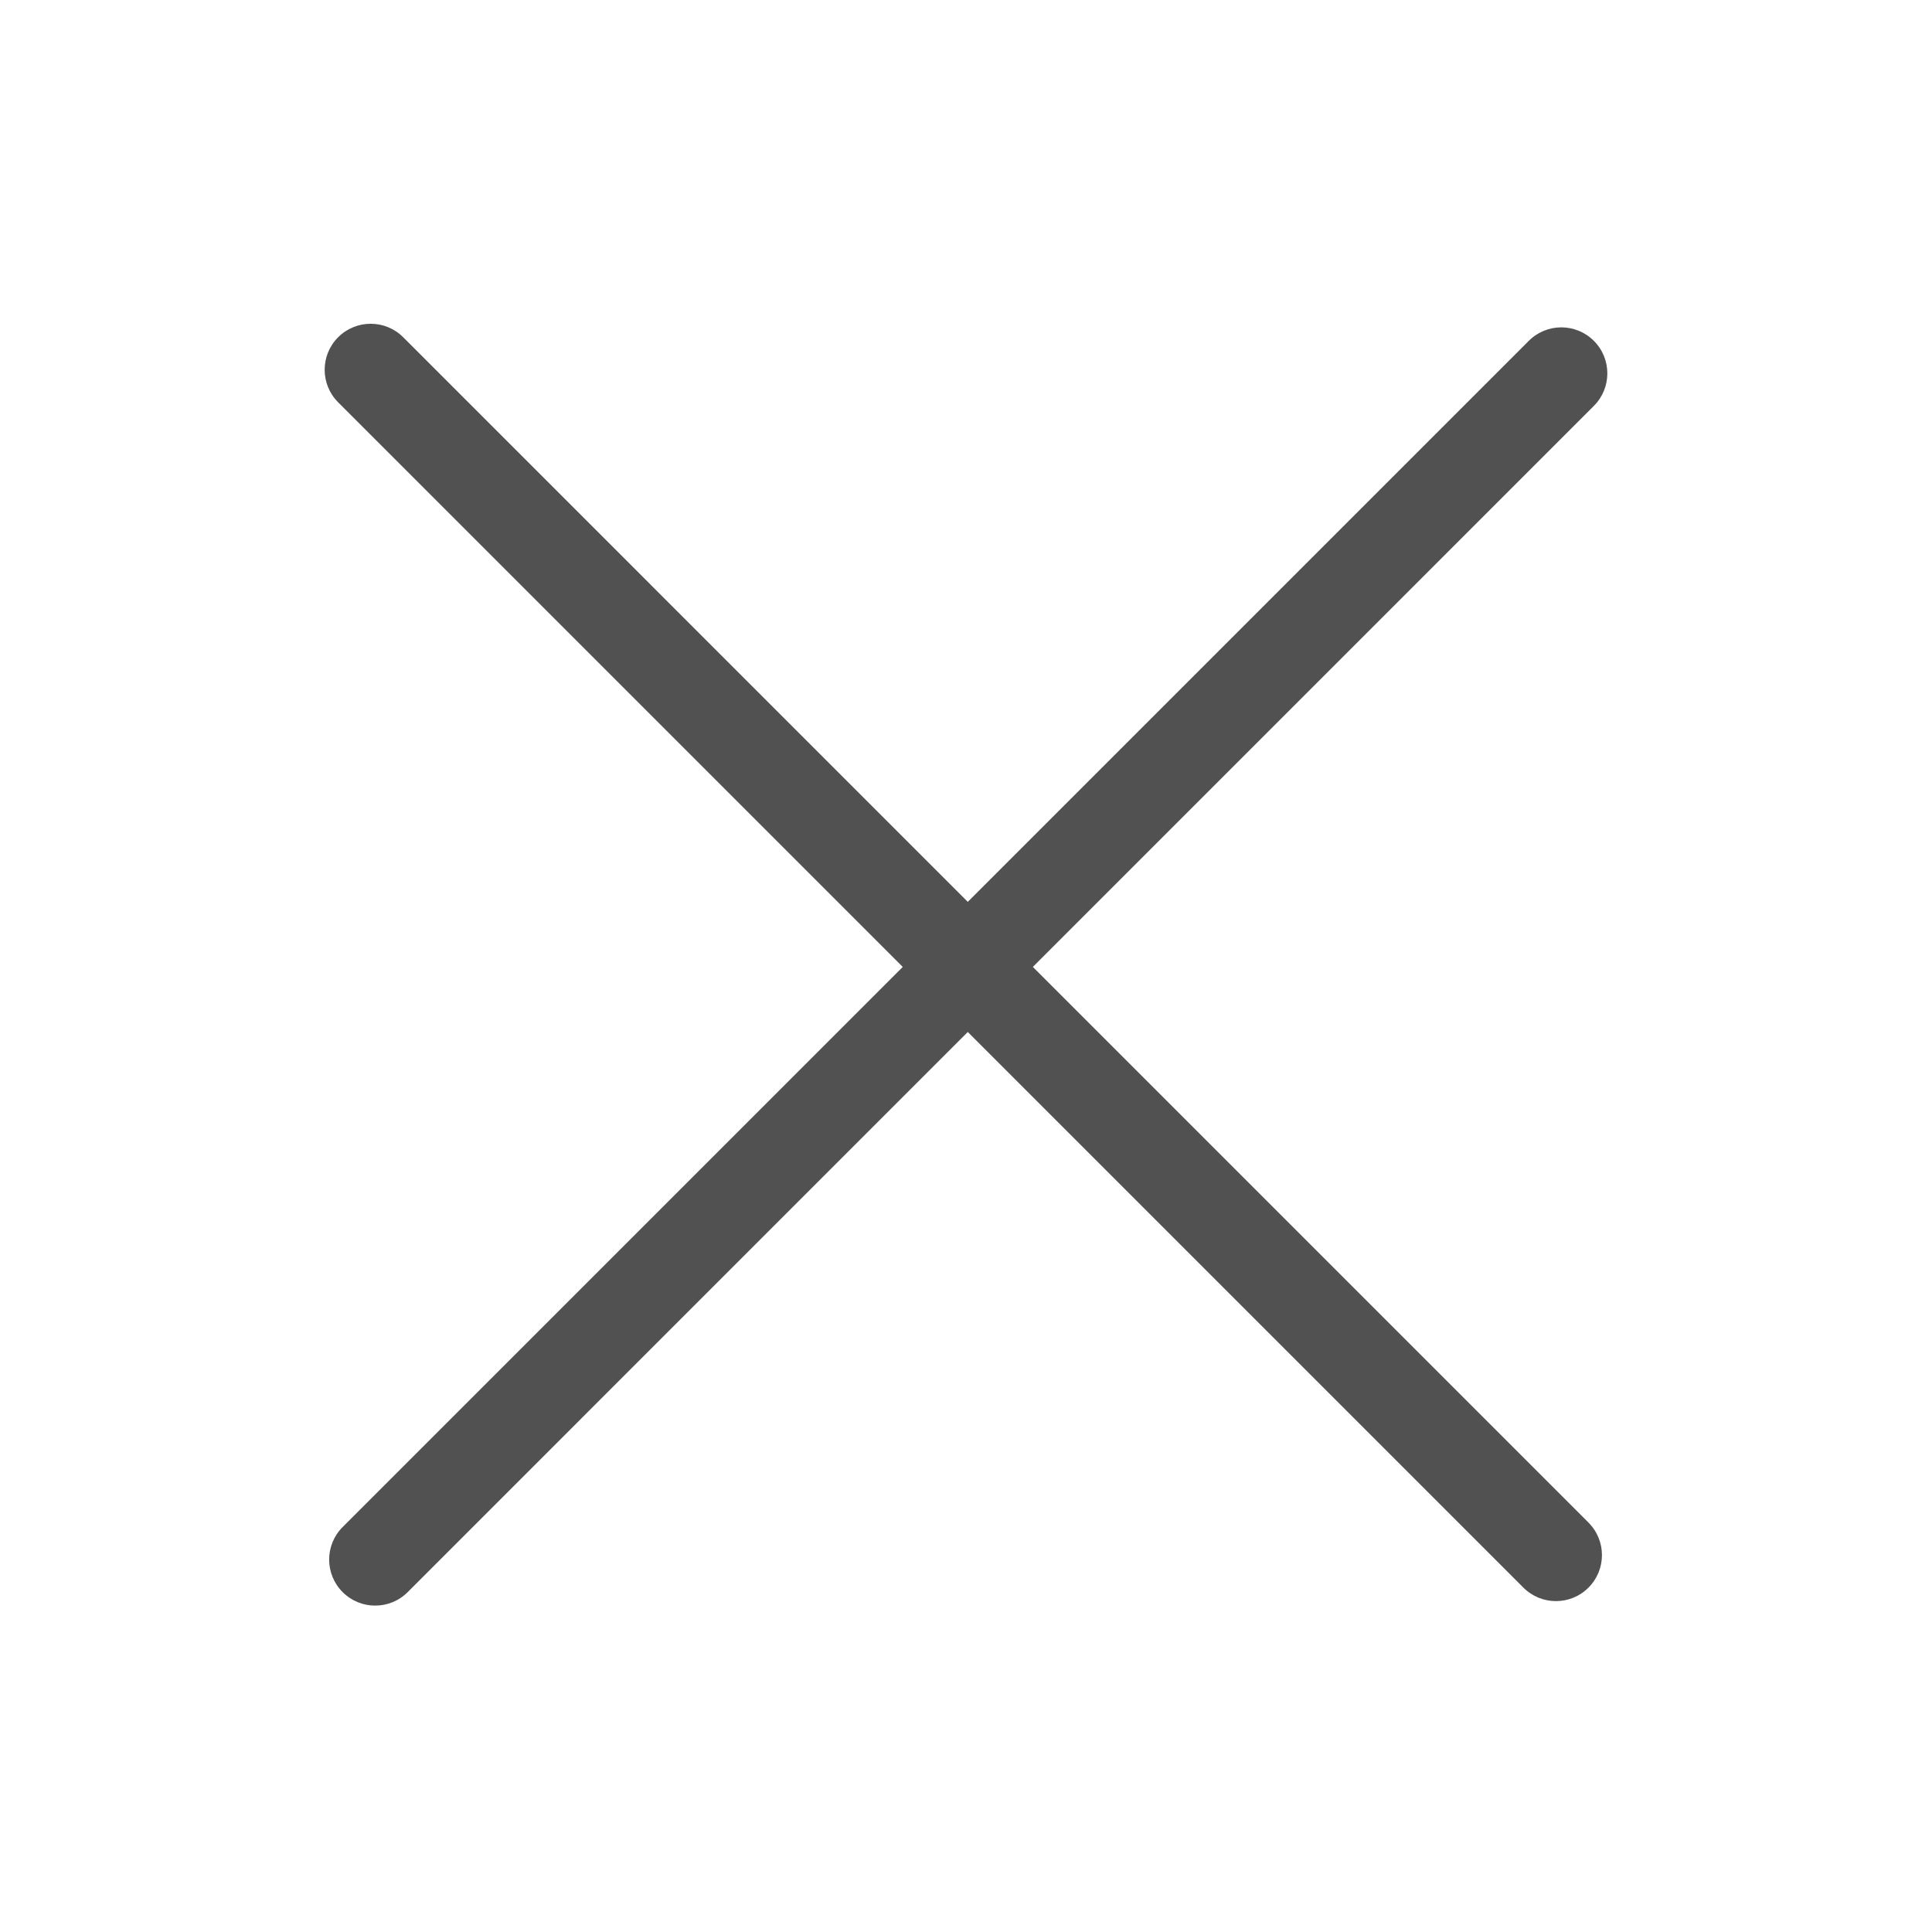
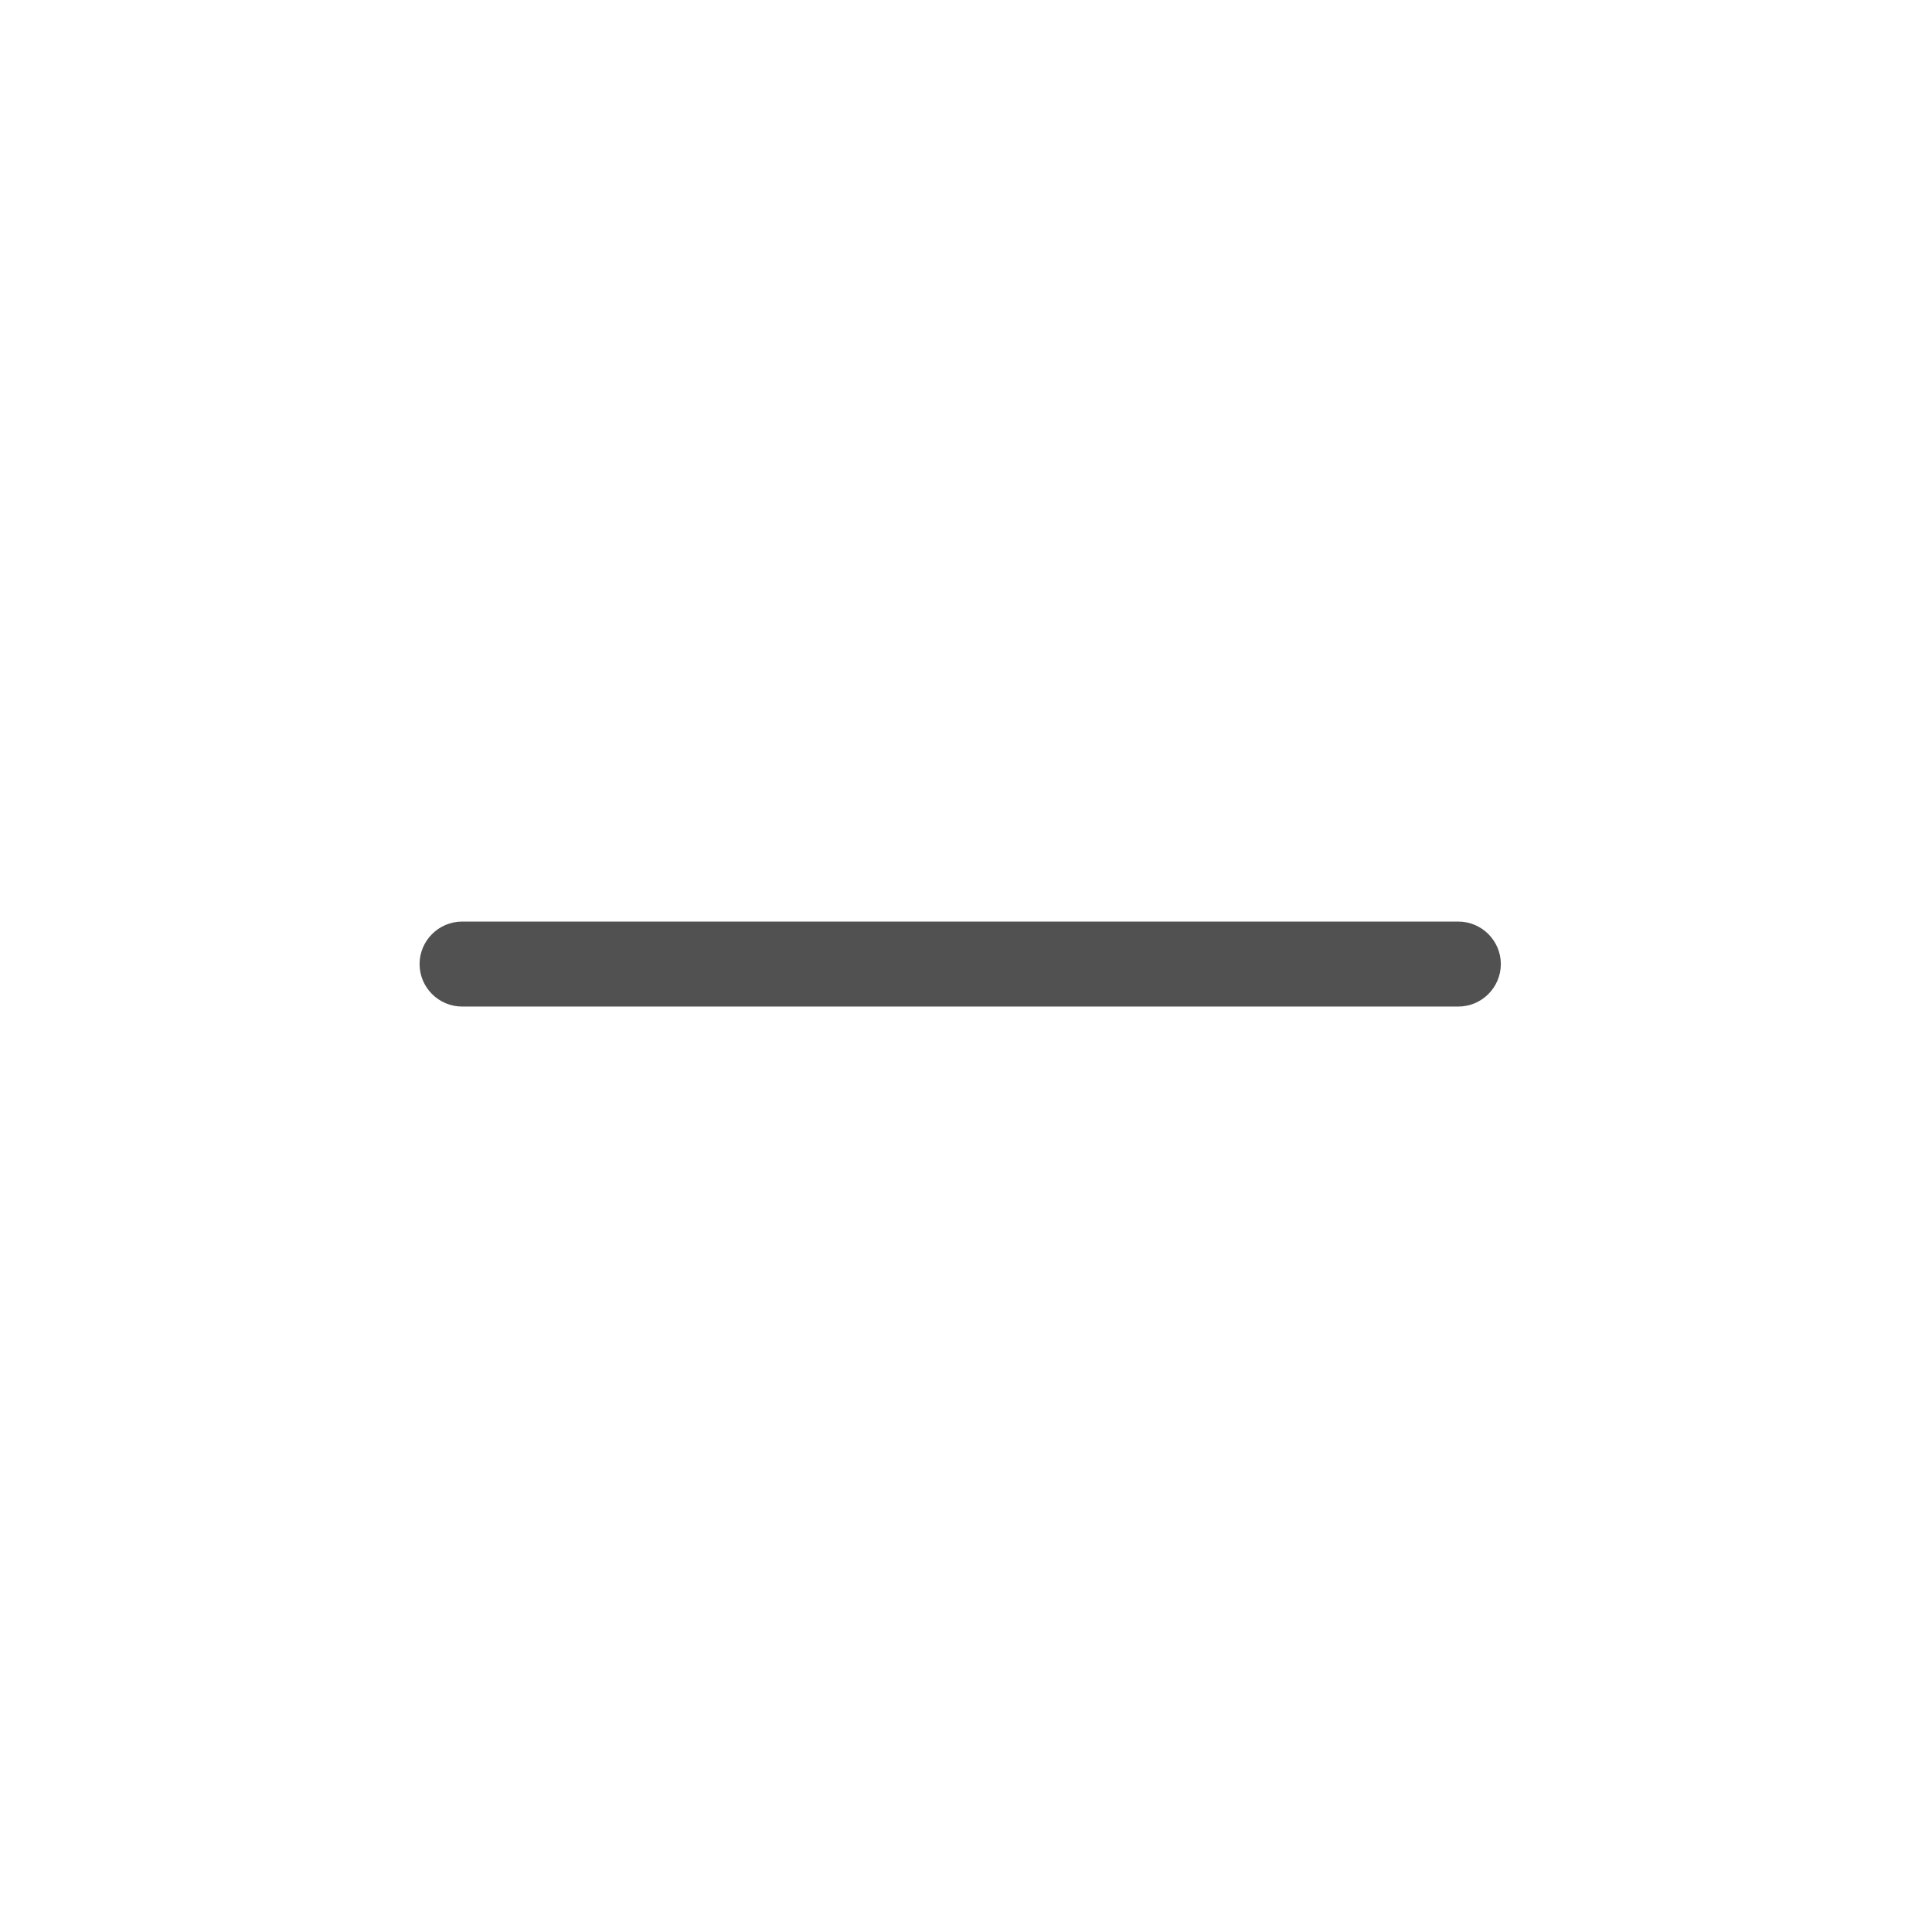
- <svg xmlns="http://www.w3.org/2000/svg" t="1561015172951" class="icon" style="" viewBox="0 0 1024 1024" version="1.1" p-id="5023" width="200" height="200">
+ <svg xmlns="http://www.w3.org/2000/svg" t="1561015099741" class="icon" style="" viewBox="0 0 1024 1024" version="1.1" p-id="4201" width="200" height="200">
  <defs>
    <style type="text/css" />
  </defs>
-   <path d="M198.843 851.002c-6.255 0-12.479-2.381-17.242-7.145-9.526-9.526-9.526-24.957 0-34.483l628.694-628.725c9.526-9.526 24.957-9.526 34.483 0 9.526 9.526 9.526 24.957 0 34.483L216.084 843.857C211.322 848.62 205.098 851.002 198.843 851.002z" p-id="5024" fill="#515151" />
-   <path d="M824.679 848.622c-6.255 0-12.479-2.381-17.242-7.145L179.222 213.23c-9.526-9.526-9.526-24.957 0-34.483 9.526-9.526 24.957-9.526 34.483 0l628.216 628.248c9.526 9.526 9.526 24.957 0 34.483C837.158 846.24 830.934 848.622 824.679 848.622z" p-id="5025" fill="#515151" />
+   <path d="M512 1255.49" p-id="4202" fill="#515151" />
+   <path d="M498.082 943.767" p-id="4203" fill="#515151" />
+   <path d="M772.963 533.491l-528.067 0c-12.383 0-22.514-10.132-22.514-22.514l0 0c0-12.383 10.132-22.514 22.514-22.514l528.067 0c12.383 0 22.514 10.132 22.514 22.514l0 0C795.478 523.36 785.346 533.491 772.963 533.491z" p-id="4204" fill="#515151" />
</svg>
